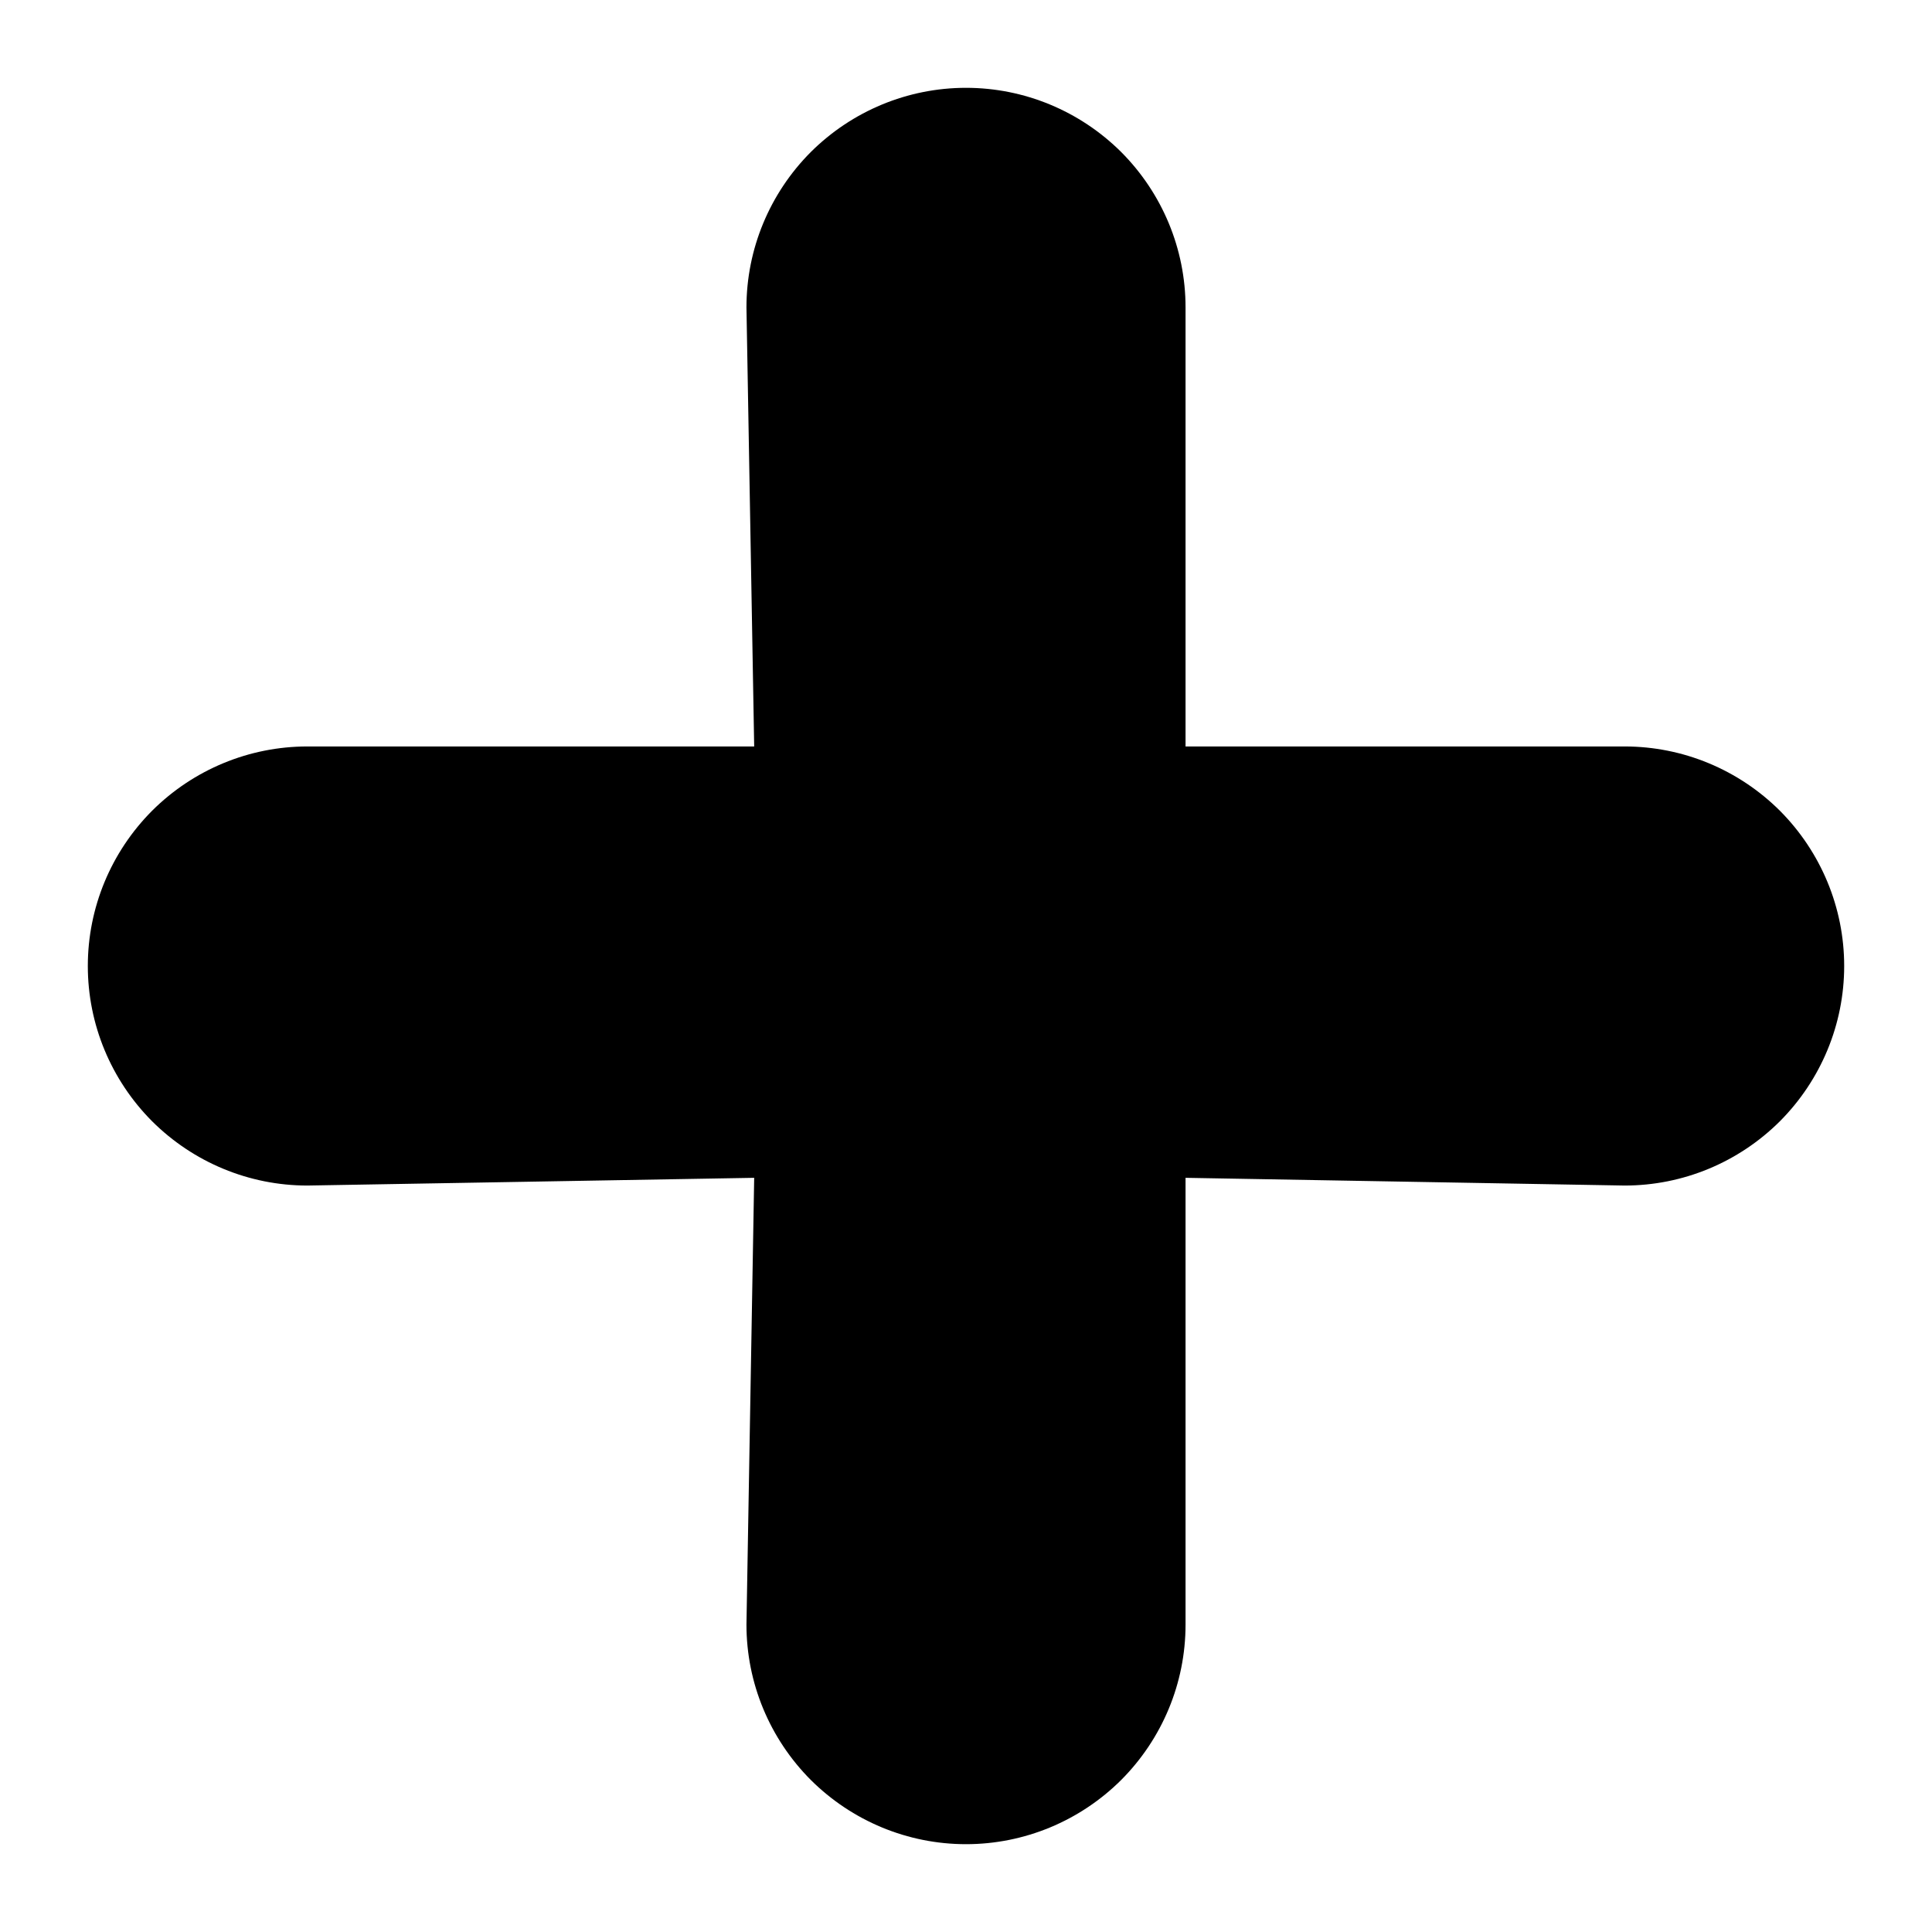
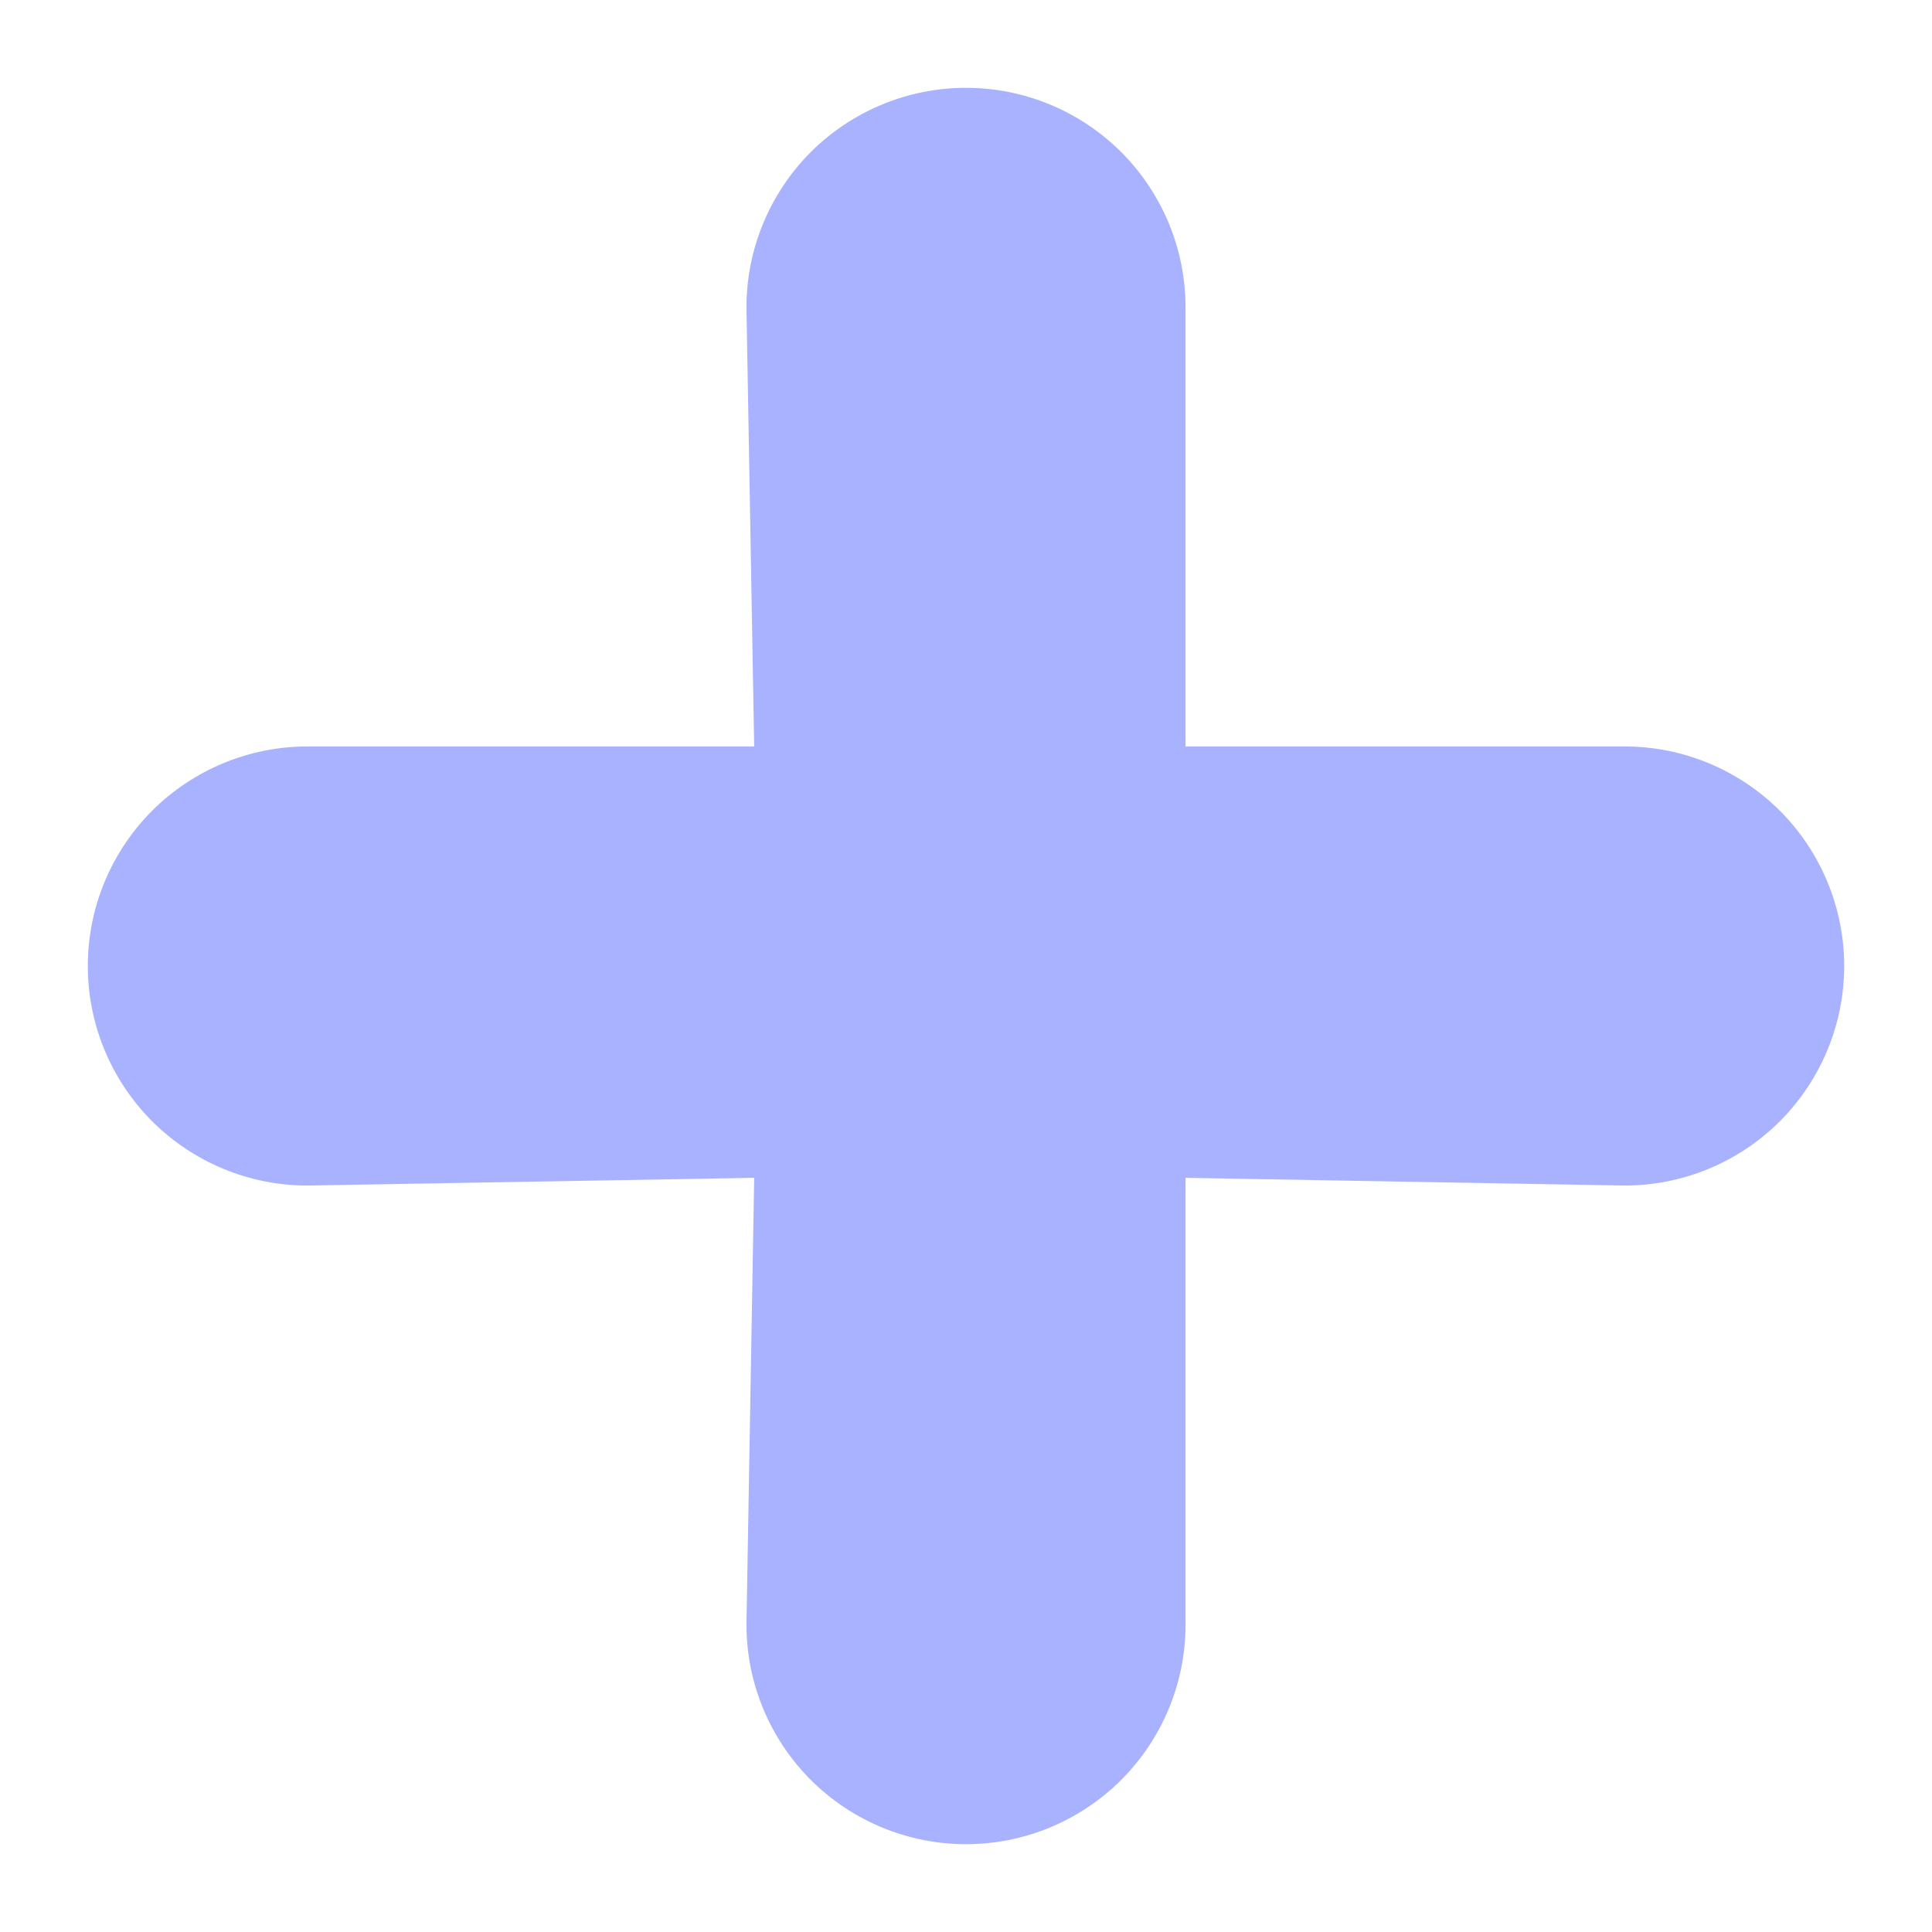
<svg xmlns="http://www.w3.org/2000/svg" width="11" height="11" viewBox="0 0 11 11" fill="none">
-   <path d="M9.25 4.25H6.75V1.75C6.75 1.418 6.618 1.101 6.384 0.866C6.149 0.632 5.832 0.5 5.5 0.5C5.168 0.5 4.851 0.632 4.616 0.866C4.382 1.101 4.25 1.418 4.25 1.75L4.294 4.25H1.75C1.418 4.25 1.101 4.382 0.866 4.616C0.632 4.851 0.5 5.168 0.5 5.5C0.5 5.832 0.632 6.149 0.866 6.384C1.101 6.618 1.418 6.75 1.75 6.75L4.294 6.706L4.25 9.25C4.25 9.582 4.382 9.899 4.616 10.134C4.851 10.368 5.168 10.5 5.5 10.5C5.832 10.5 6.149 10.368 6.384 10.134C6.618 9.899 6.75 9.582 6.75 9.25V6.706L9.25 6.75C9.582 6.75 9.899 6.618 10.134 6.384C10.368 6.149 10.5 5.832 10.5 5.5C10.5 5.168 10.368 4.851 10.134 4.616C9.899 4.382 9.582 4.25 9.25 4.25Z" fill="currentColor" />
+   <path d="M9.25 4.25H6.75V1.75C6.75 1.418 6.618 1.101 6.384 0.866C6.149 0.632 5.832 0.5 5.5 0.5C5.168 0.5 4.851 0.632 4.616 0.866C4.382 1.101 4.25 1.418 4.25 1.75L4.294 4.25H1.75C1.418 4.25 1.101 4.382 0.866 4.616C0.632 4.851 0.5 5.168 0.5 5.5C0.5 5.832 0.632 6.149 0.866 6.384C1.101 6.618 1.418 6.75 1.75 6.75L4.294 6.706L4.25 9.25C4.25 9.582 4.382 9.899 4.616 10.134C4.851 10.368 5.168 10.5 5.5 10.5C5.832 10.5 6.149 10.368 6.384 10.134C6.618 9.899 6.75 9.582 6.75 9.25V6.706L9.25 6.75C9.582 6.75 9.899 6.618 10.134 6.384C10.368 6.149 10.5 5.832 10.5 5.5C10.5 5.168 10.368 4.851 10.134 4.616C9.899 4.382 9.582 4.25 9.25 4.25Z" fill="#A8B2FF" />
</svg>
